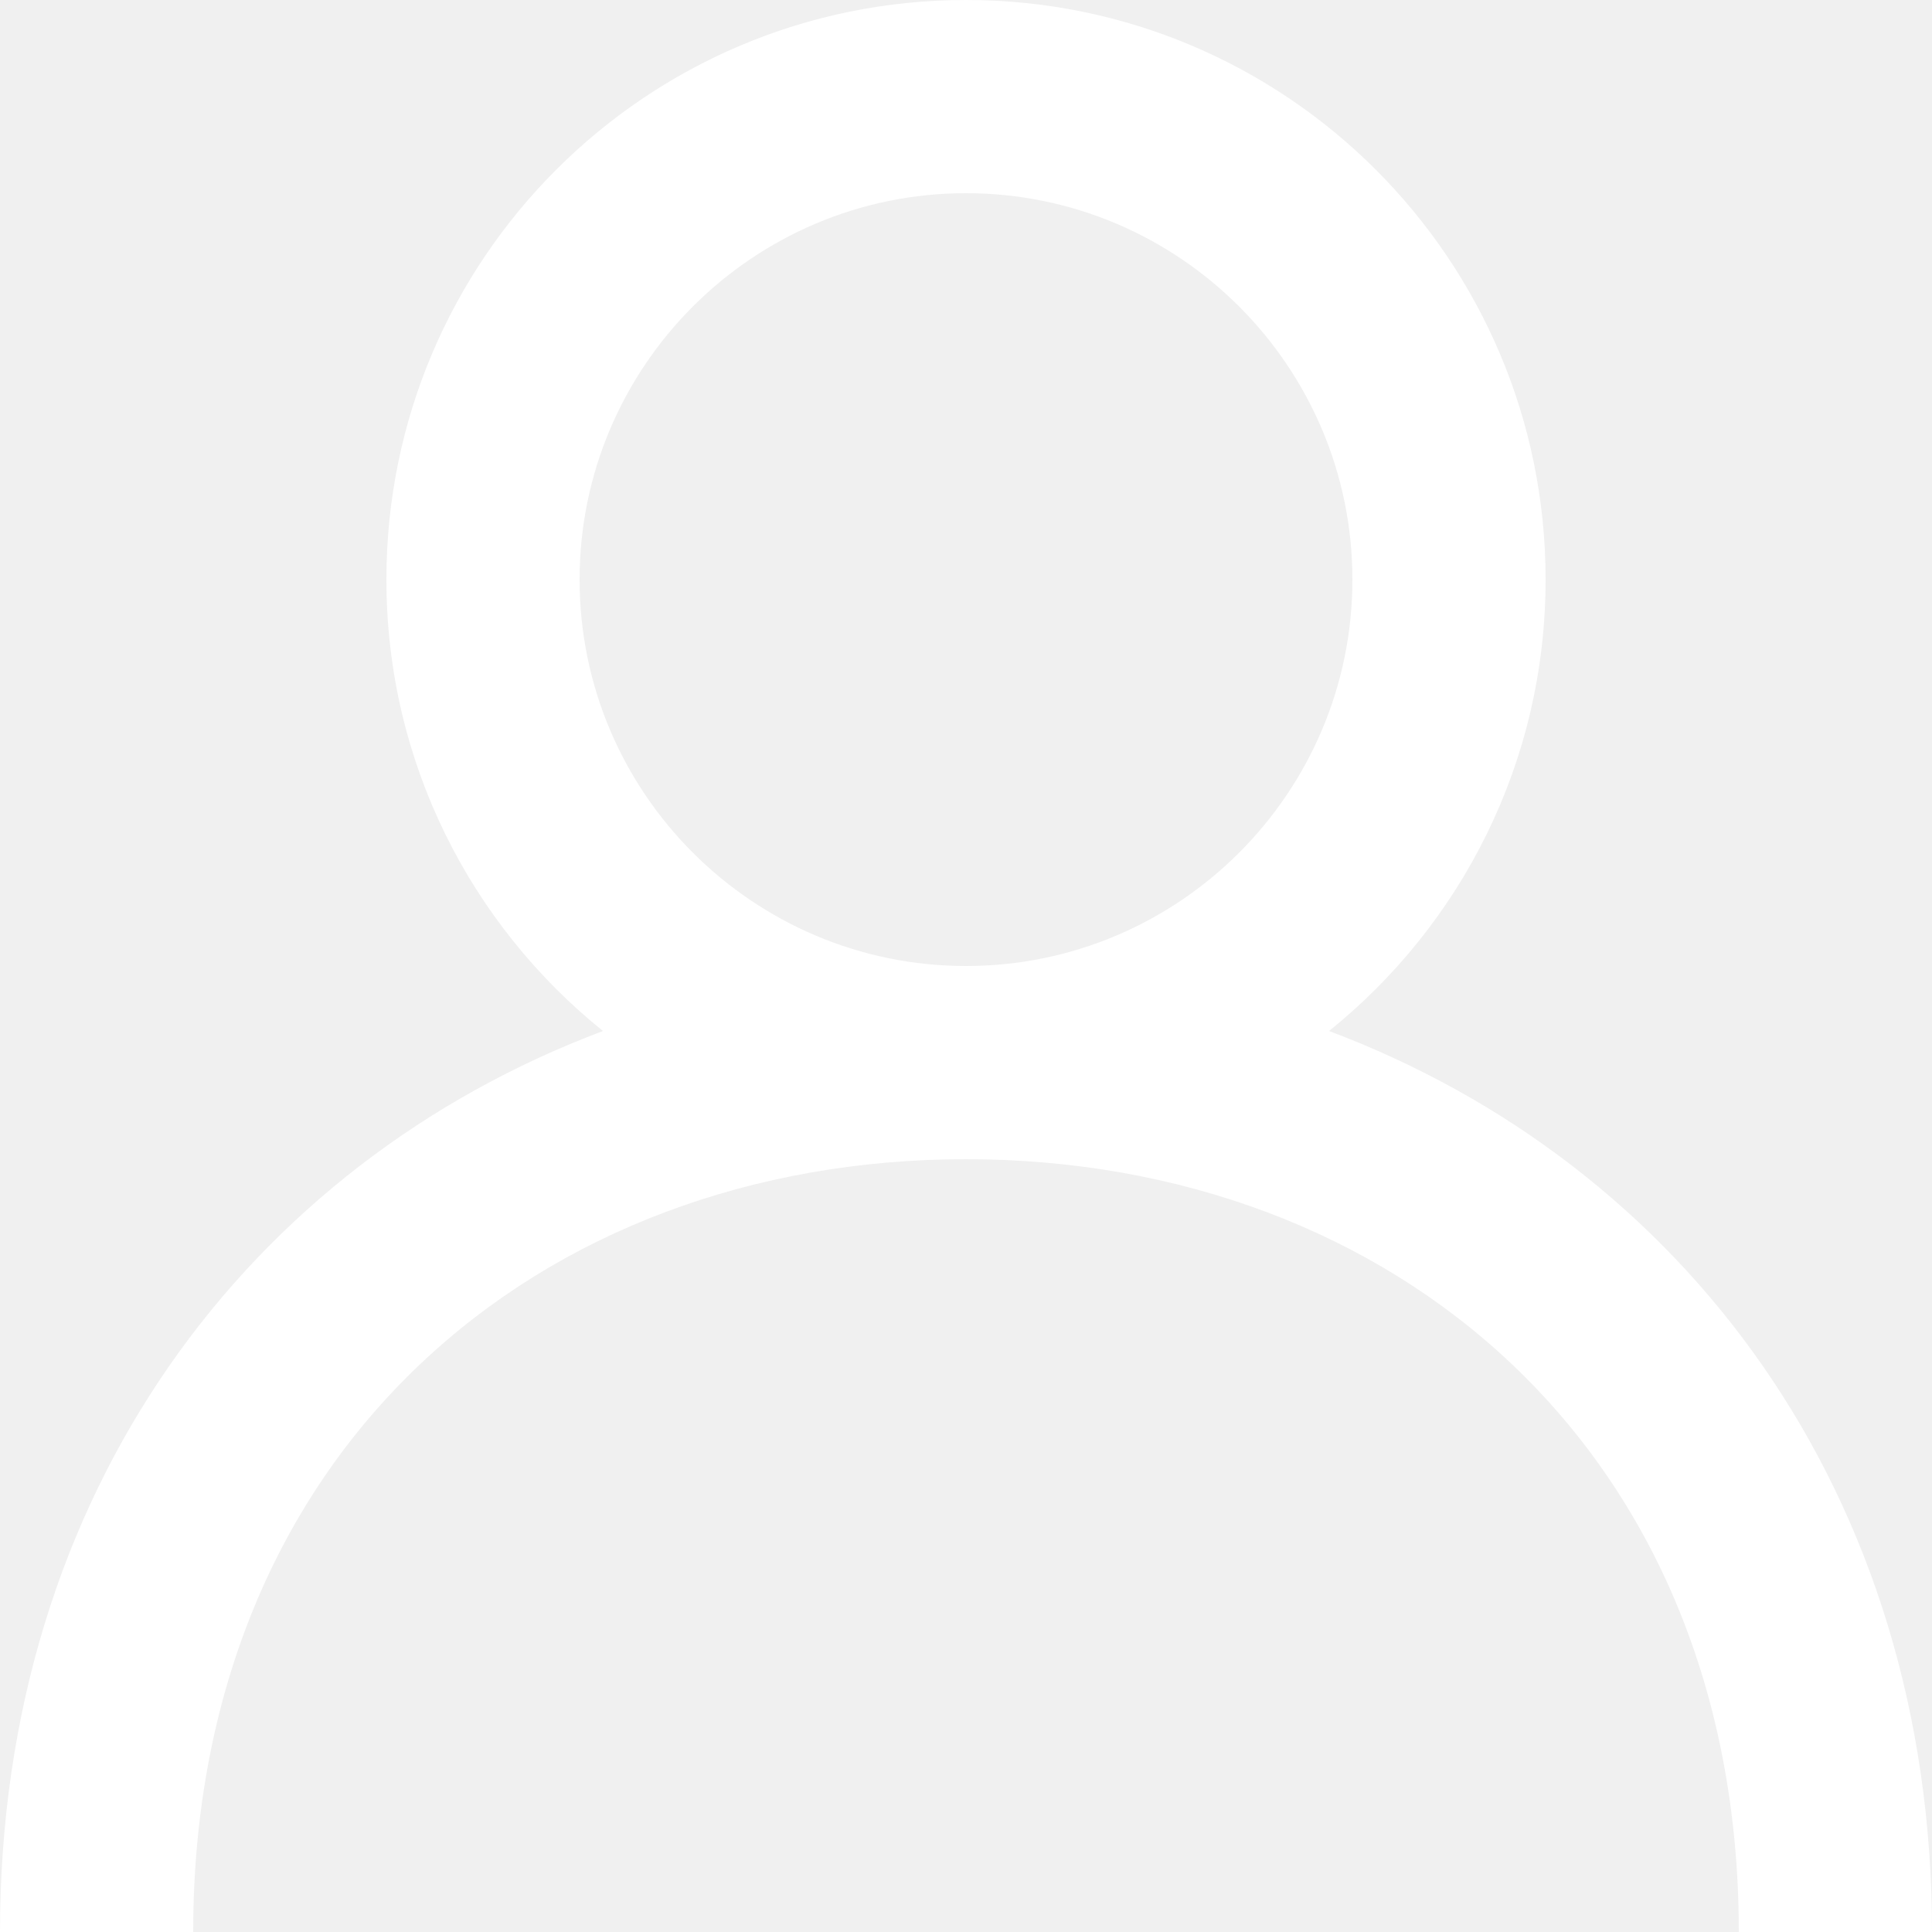
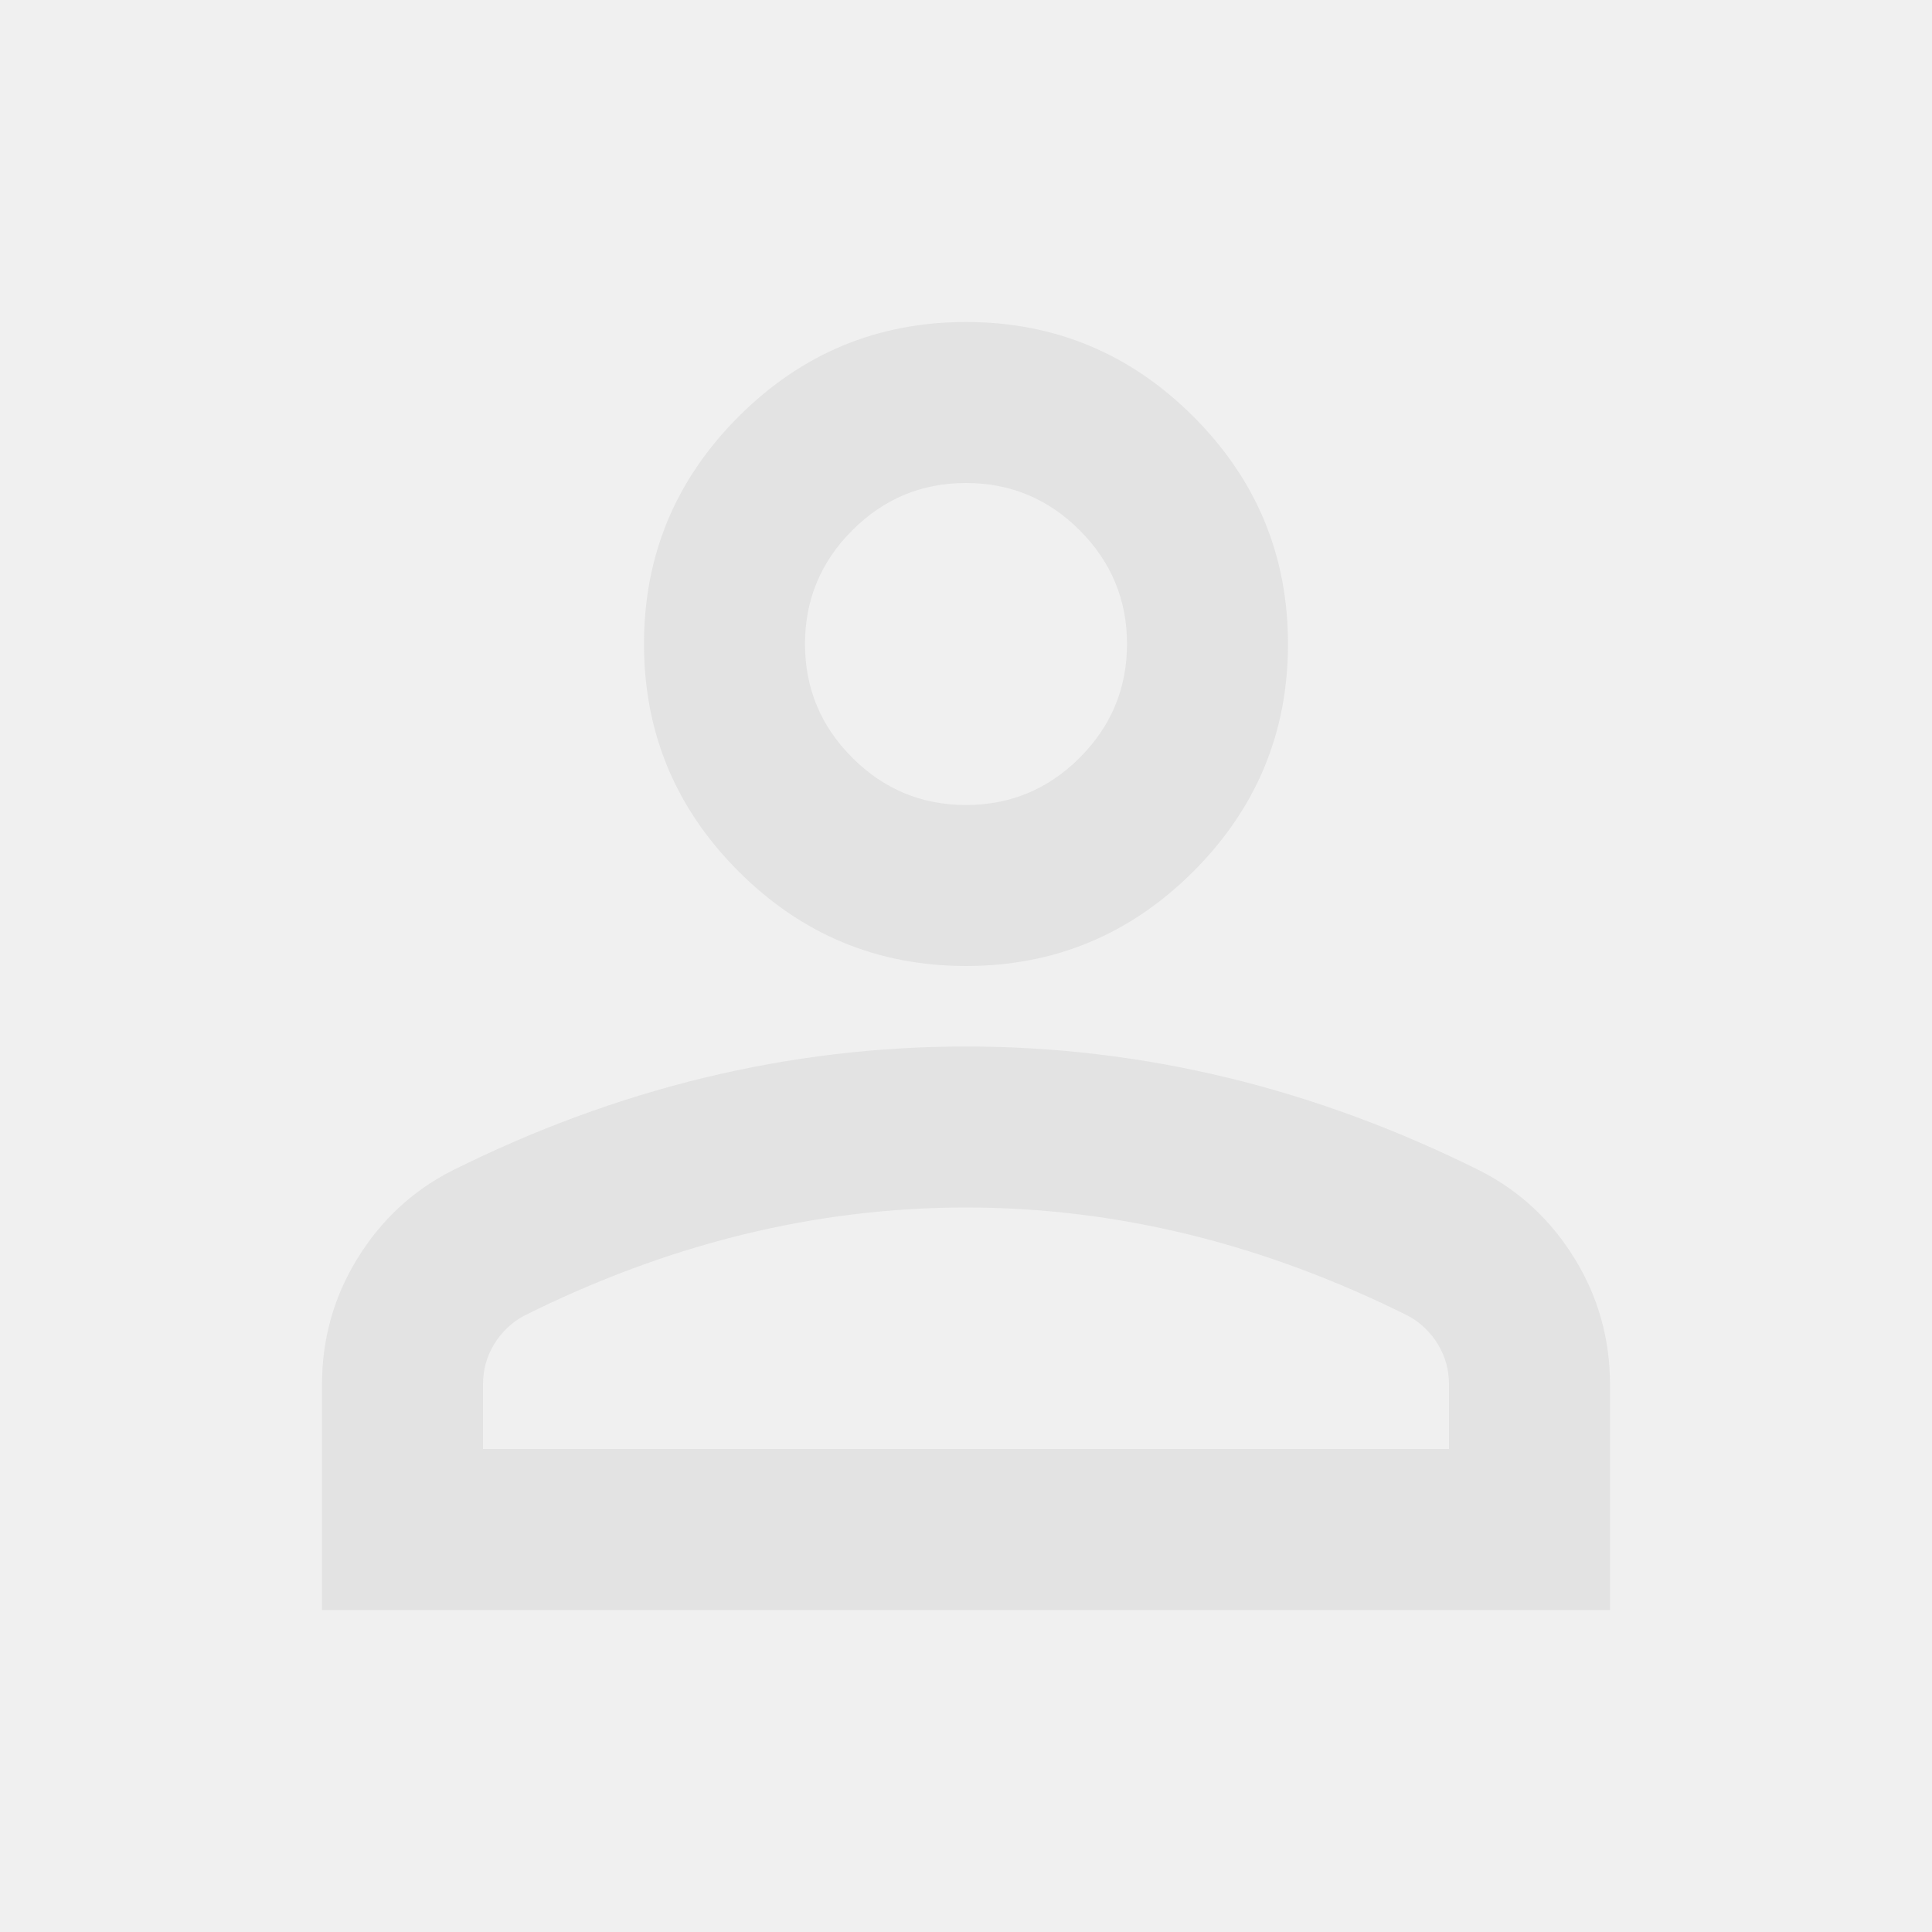
- <svg xmlns="http://www.w3.org/2000/svg" width="800px" height="800px" viewBox="0 0 20 20" version="1.1" fill="#000000" stroke="#000000">
-   <g id="SVGRepo_bgCarrier" stroke-width="0" />
-   <g id="SVGRepo_tracerCarrier" stroke-linecap="round" stroke-linejoin="round" />
-   <g id="SVGRepo_iconCarrier">
-     <defs> </defs>
-     <g id="Page-1" stroke="none" stroke-width="1" fill="none" fill-rule="evenodd">
-       <g id="Dribbble-Light-Preview" transform="translate(-420, -2159)" fill="#ffffff">
-         <g id="icons" transform="translate(56, 160)">
-           <path d="M374,2009 C371.794,2009 370,2007.206 370,2005 C370,2002.794 371.794,2001 374,2001 C376.206,2001 378,2002.794 378,2005 C378,2007.206 376.206,2009 374,2009 M377.758,2009.673 C379.124,2008.574 380,2006.89 380,2005 C380,2001.686 377.314,1999 374,1999 C370.686,1999 368,2001.686 368,2005 C368,2006.89 368.876,2008.574 370.242,2009.673 C366.583,2011.048 364,2014.445 364,2019 L366,2019 C366,2014 369.589,2011 374,2011 C378.411,2011 382,2014 382,2019 L384,2019 C384,2014.445 381.417,2011.048 377.758,2009.673" id="profile-[#1335]"> </path>
-         </g>
-       </g>
-     </g>
-   </g>
+ <svg xmlns="http://www.w3.org/2000/svg" height="24px" viewBox="0 -960 960 960" width="24px" fill="#e3e3e3">
+   <path d="M480-480q-66 0-113-47t-47-113q0-66 47-113t113-47q66 0 113 47t47 113q0 66-47 113t-113 47ZM160-160v-112q0-34 17.5-62.5T224-378q62-31 126-46.5T480-440q66 0 130 15.5T736-378q29 15 46.5 43.5T800-272v112H160Zm80-80h480v-32q0-11-5.5-20T700-306q-54-27-109-40.5T480-360q-56 0-111 13.5T260-306q-9 5-14.5 14t-5.5 20v32Zm240-320q33 0 56.5-23.5T560-640q0-33-23.5-56.5T480-720q-33 0-56.5 23.5T400-640q0 33 23.5 56.5T480-560Zm0-80Zm0 400Z" />
</svg>
